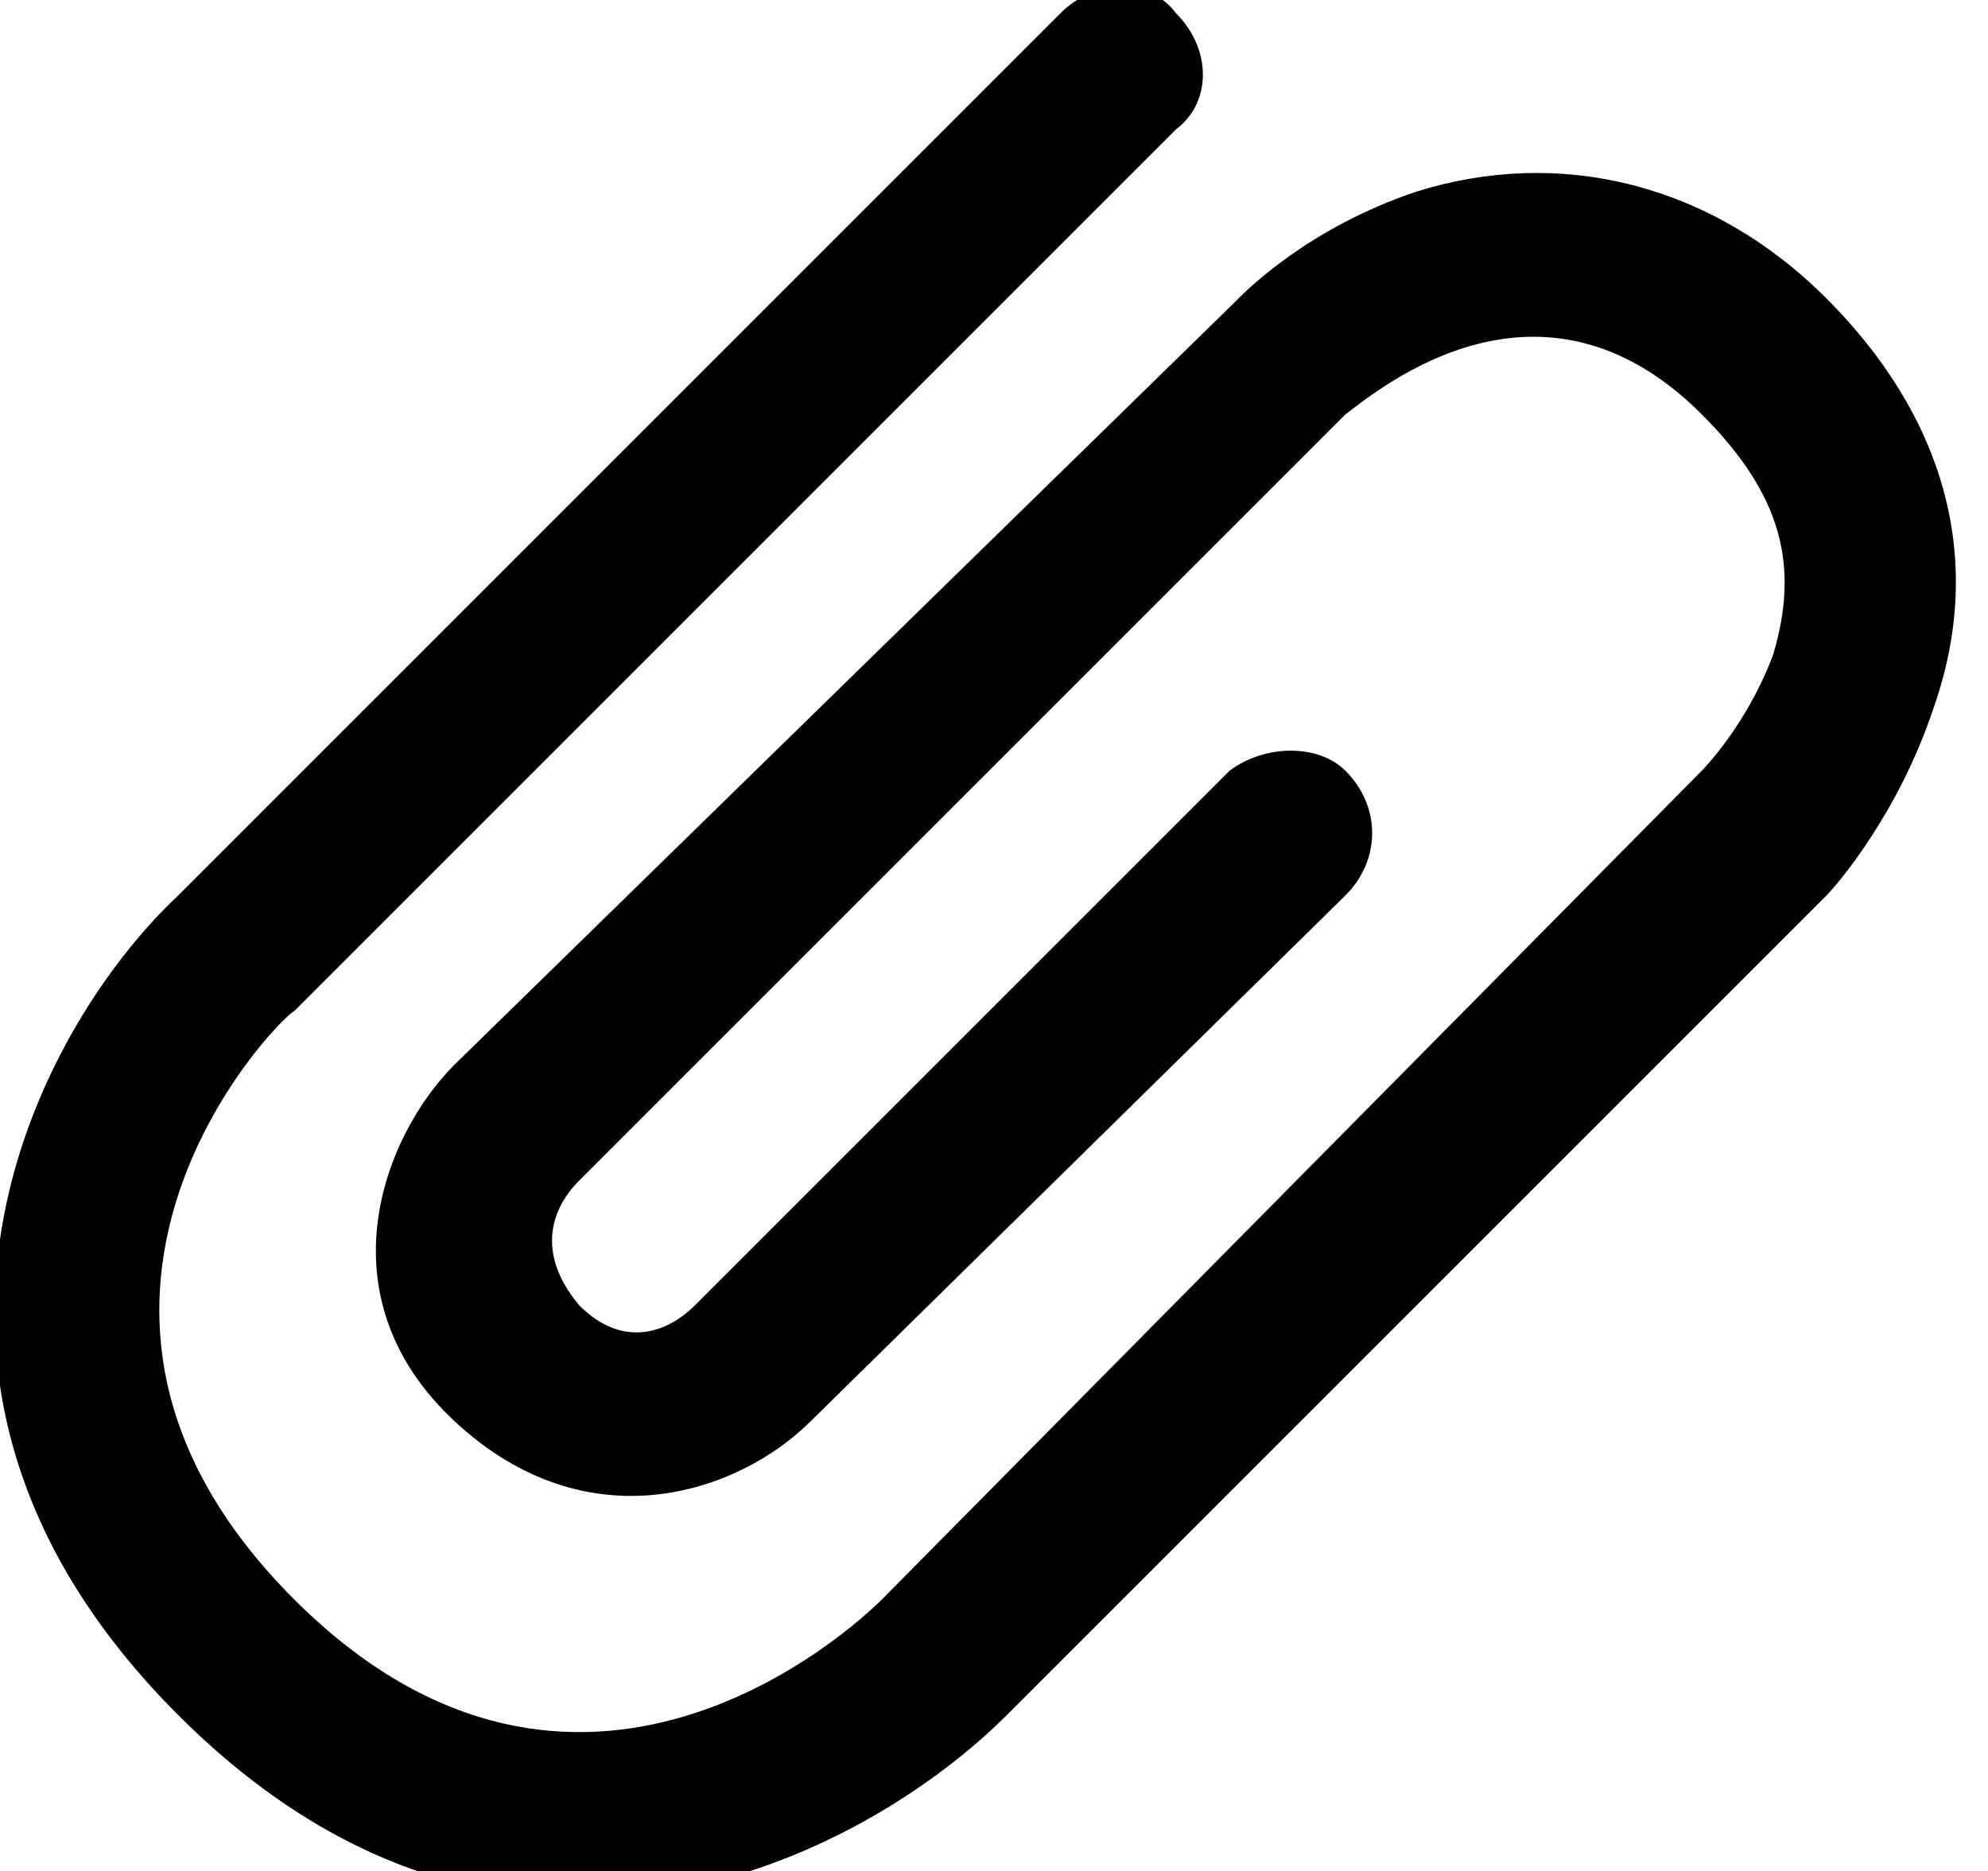
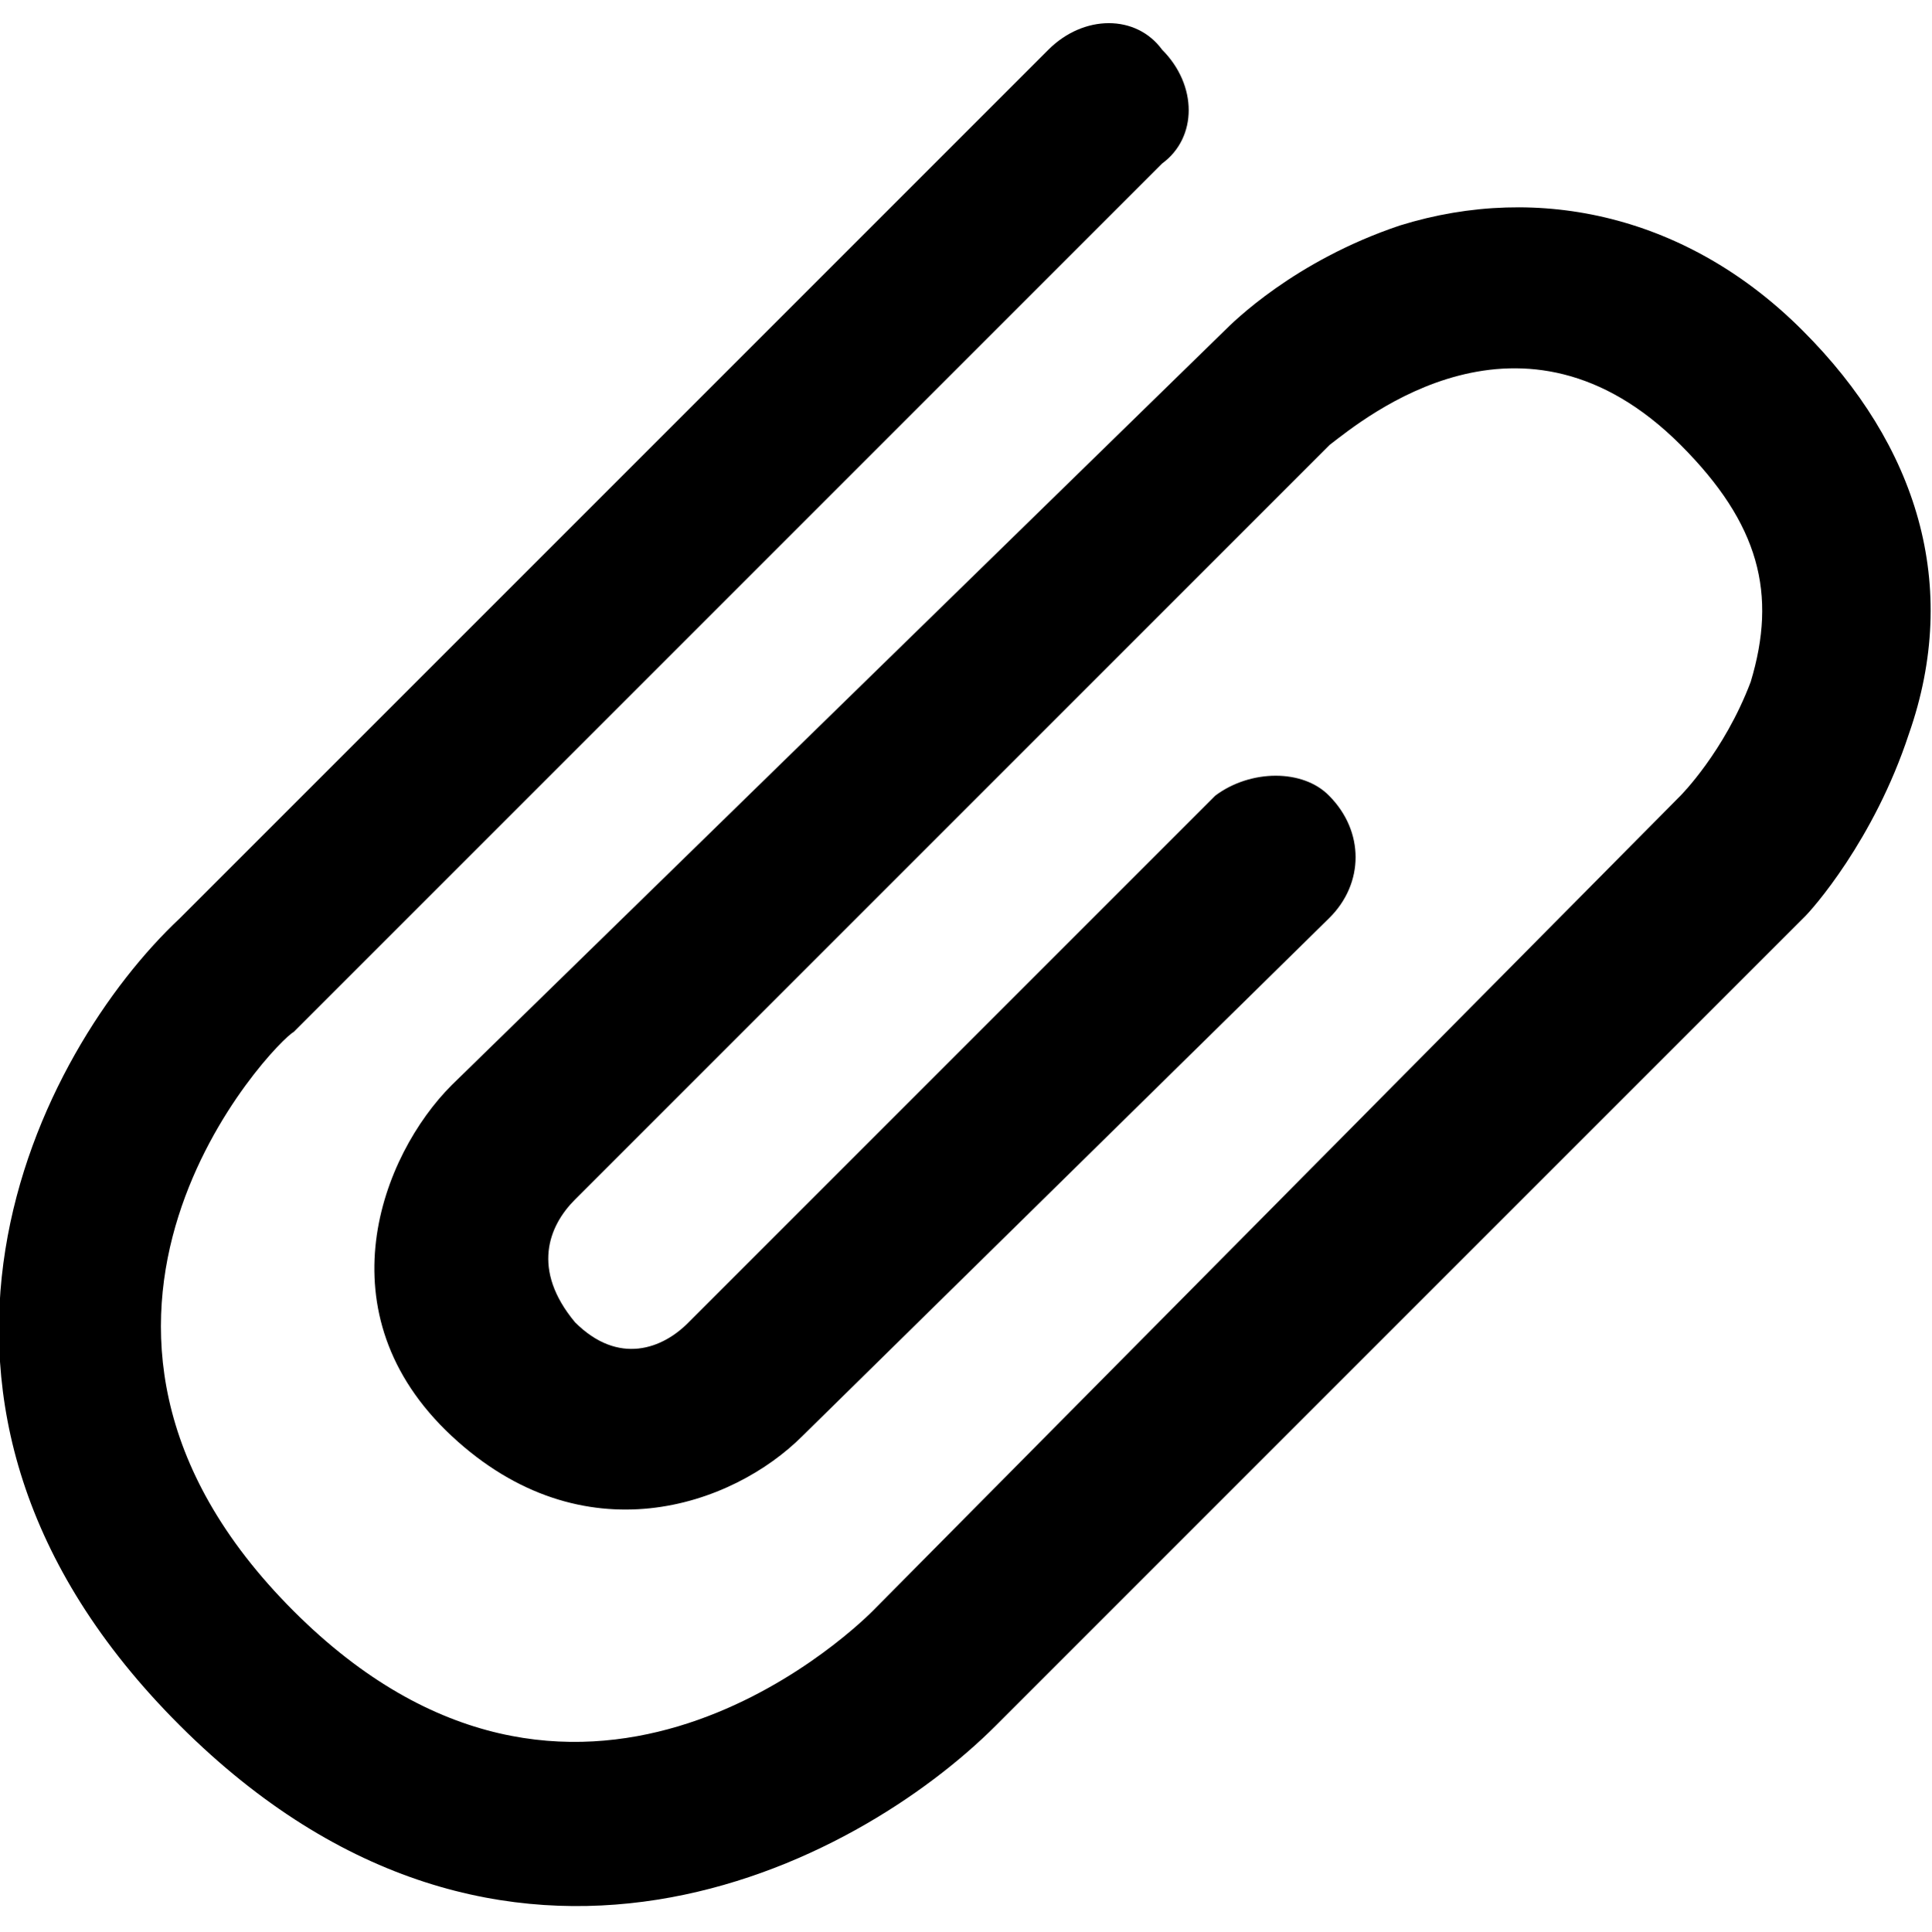
- <svg xmlns="http://www.w3.org/2000/svg" version="1.1" width="34" height="32" viewBox="0 0 34 32">
+ <svg xmlns="http://www.w3.org/2000/svg" version="1.1" id="Ebene_1" x="0px" y="0px" viewBox="-404.7 279.2 283.5 283.5" enable-background="new -404.7 279.2 283.5 283.5" xml:space="preserve">
  <g id="icomoon-ignore">
-     <line stroke-width="1" x1="" y1="" x2="" y2="" stroke="#449FDB" opacity="" />
+     <line fill="none" stroke="#449FDB" x1="-263" y1="420.9" x2="-263" y2="420.9" />
  </g>
-   <path d="M21.181 5.105c0.152-0.152 1.219-1.219 3.048-1.829 2.438-0.762 5.029-0.152 7.009 1.829s2.743 4.419 1.829 7.010c-0.609 1.829-1.676 3.048-1.829 3.2l-14.019 14.019c-2.438 2.438-8.533 5.638-14.171 0s-2.438-11.733 0-14.019l15.086-15.086c0.61-0.61 1.524-0.61 1.981 0 0.61 0.61 0.61 1.524 0 1.981l-15.086 15.086c-0.305 0.152-5.029 5.029 0 10.057 4.876 4.876 9.6 0.457 10.057 0l14.019-14.171c0 0 0.762-0.762 1.219-1.981 0.457-1.524 0.152-2.743-1.219-4.114-2.743-2.743-5.486-0.457-6.095 0l-13.105 13.105c-0.457 0.457-0.762 1.219 0 2.133 0.762 0.762 1.524 0.457 1.981 0l9.143-9.143c0.61-0.457 1.524-0.457 1.981 0 0.61 0.61 0.61 1.524 0 2.133l-9.143 8.991c-1.219 1.219-3.809 2.133-6.095 0s-1.219-4.876 0-6.095l13.41-13.105z" fill="#000000" />
+   <path d="M-225,327.8c1.3-1.3,10.3-10.3,25.8-15.5c20.6-6.4,42.5-1.3,59.2,15.5c16.7,16.7,23.2,37.3,15.5,59.2  c-5.1,15.5-14.2,25.8-15.5,27l-118.5,118.5c-20.6,20.6-72.1,47.6-119.8,0s-20.6-99.2,0-118.5l127.5-127.5c5.2-5.2,12.9-5.2,16.7,0  c5.2,5.2,5.2,12.9,0,16.7l-127.5,127.5c-2.6,1.3-42.5,42.5,0,85c41.2,41.2,81.1,3.9,85,0L-158,396c0,0,6.4-6.4,10.3-16.7  c3.9-12.9,1.3-23.2-10.3-34.8c-23.2-23.2-46.4-3.9-51.5,0l-110.8,110.8c-3.9,3.9-6.4,10.3,0,18c6.4,6.4,12.9,3.9,16.7,0l77.3-77.3  c5.2-3.9,12.9-3.9,16.7,0c5.2,5.2,5.2,12.9,0,18l-77.3,76c-10.3,10.3-32.2,18-51.5,0c-19.3-18-10.3-41.2,0-51.5L-225,327.8  L-225,327.8z" />
</svg>
